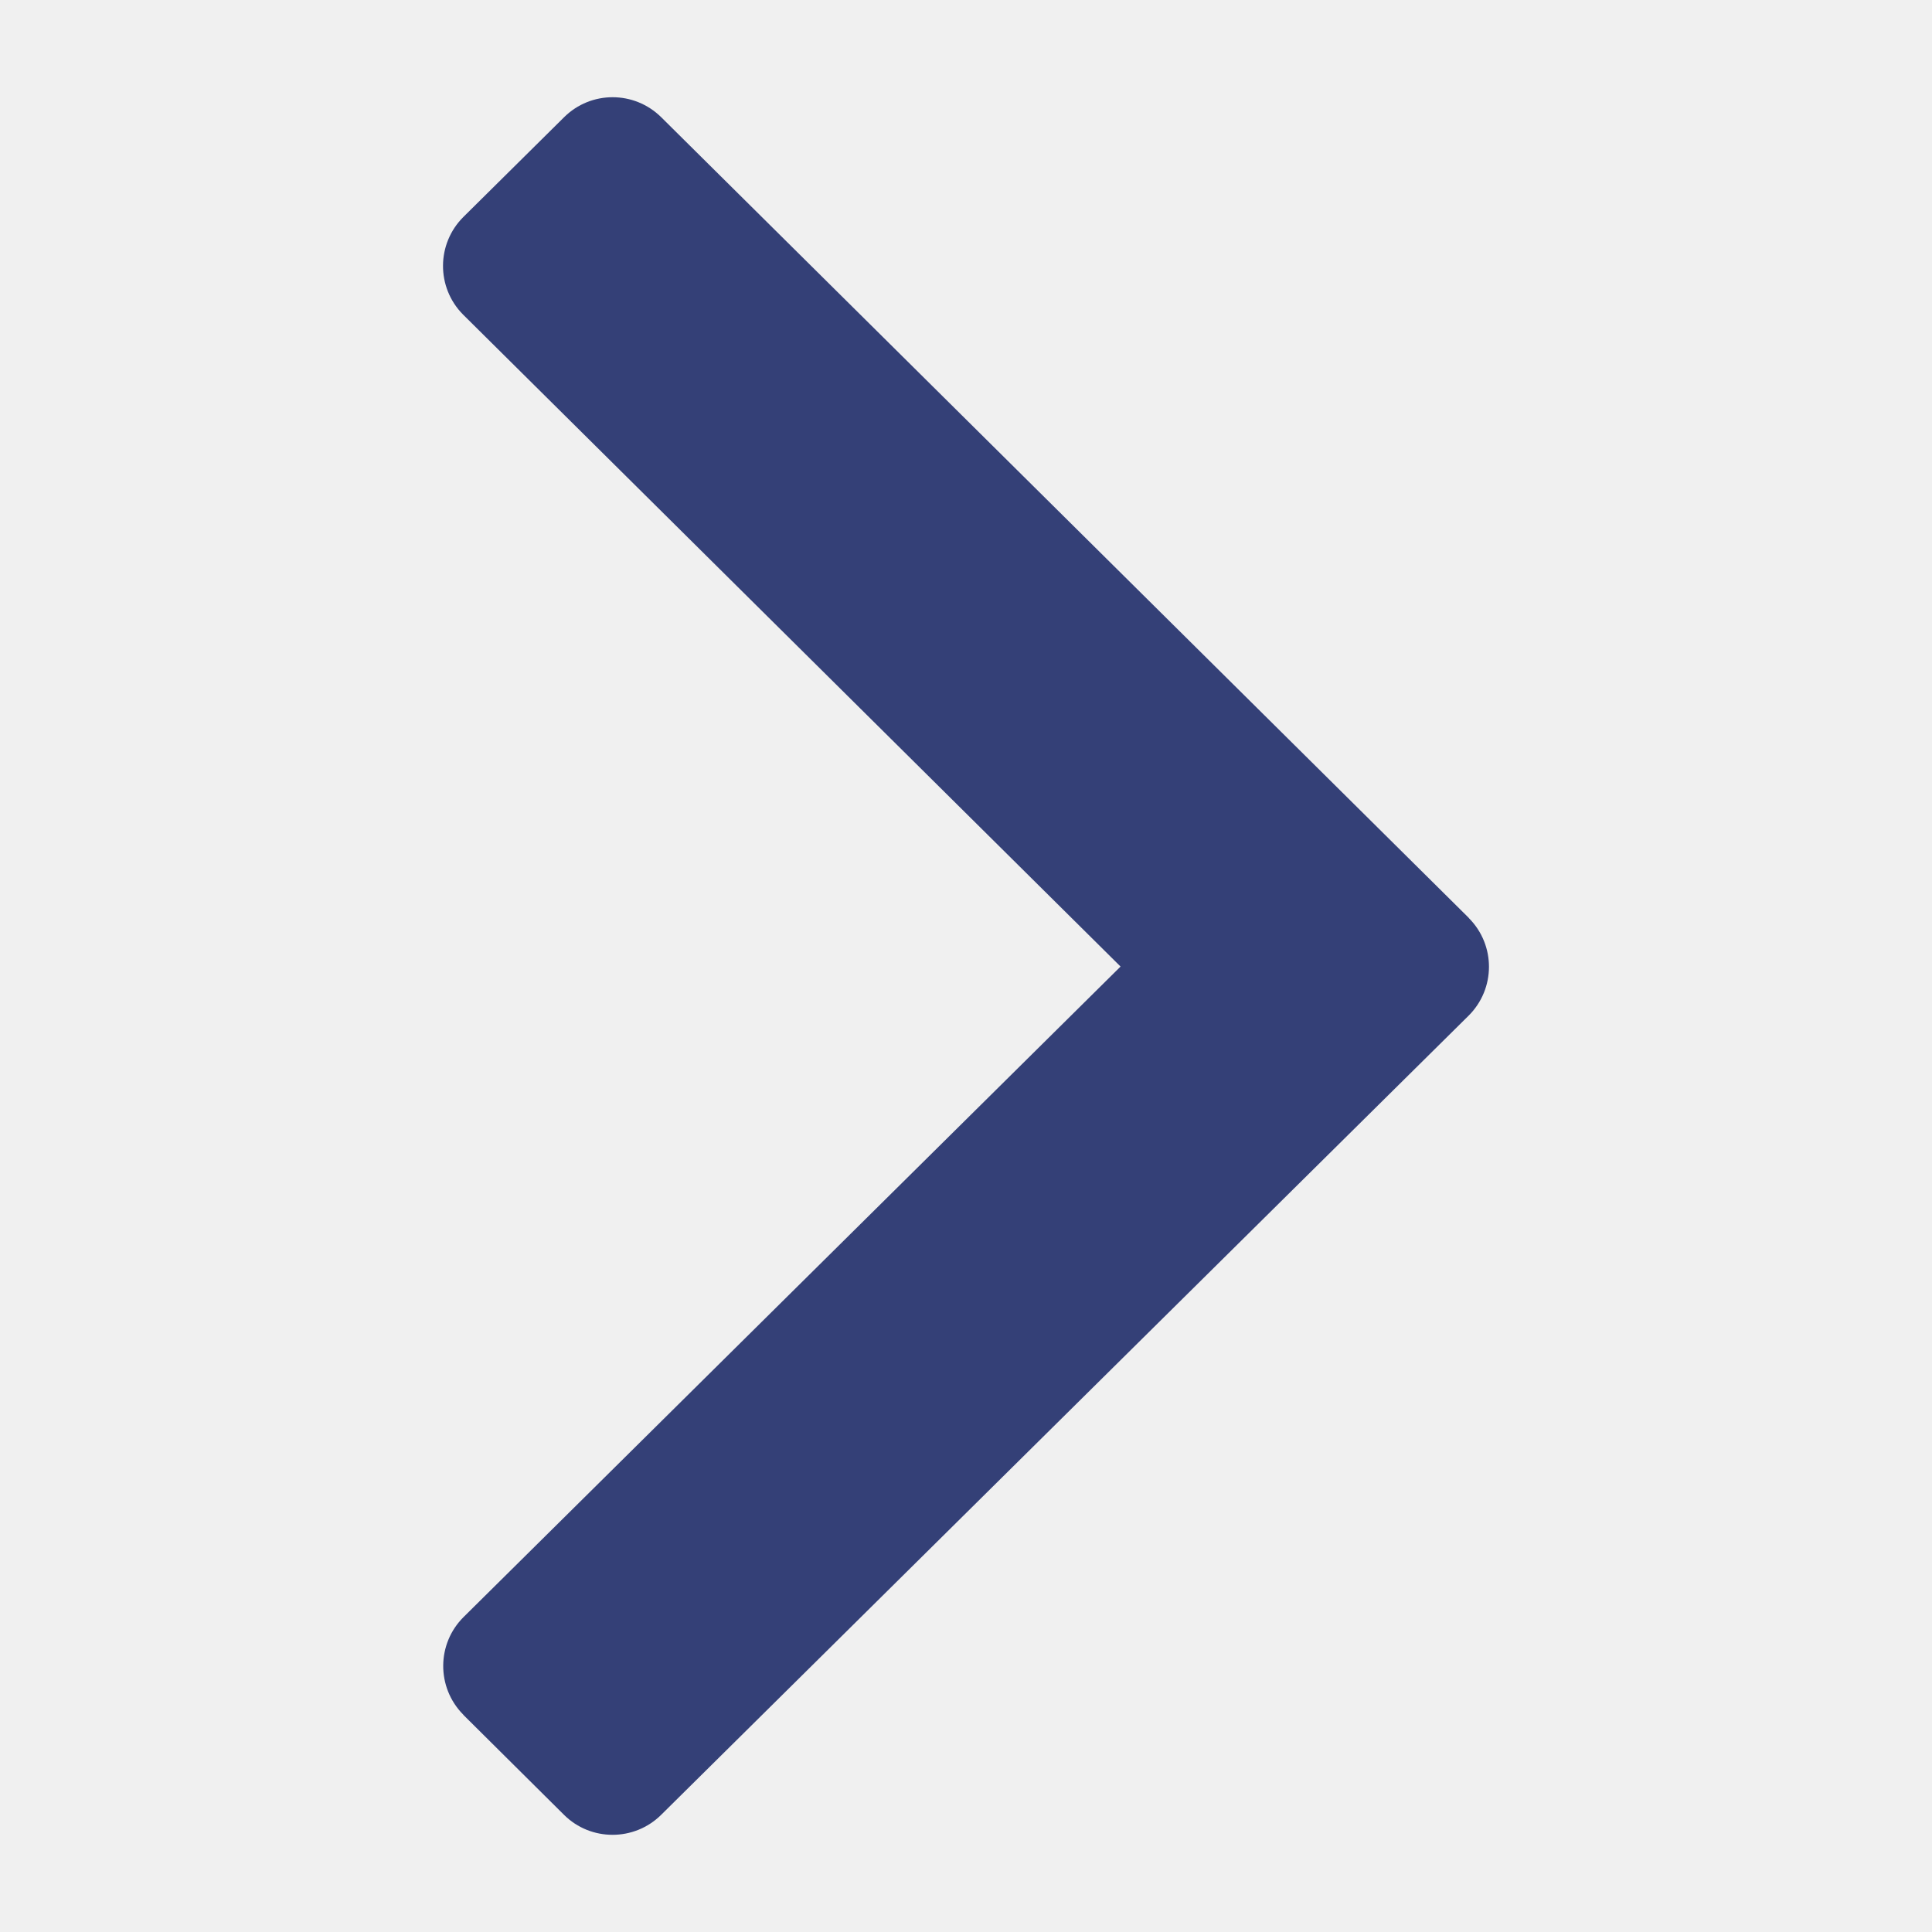
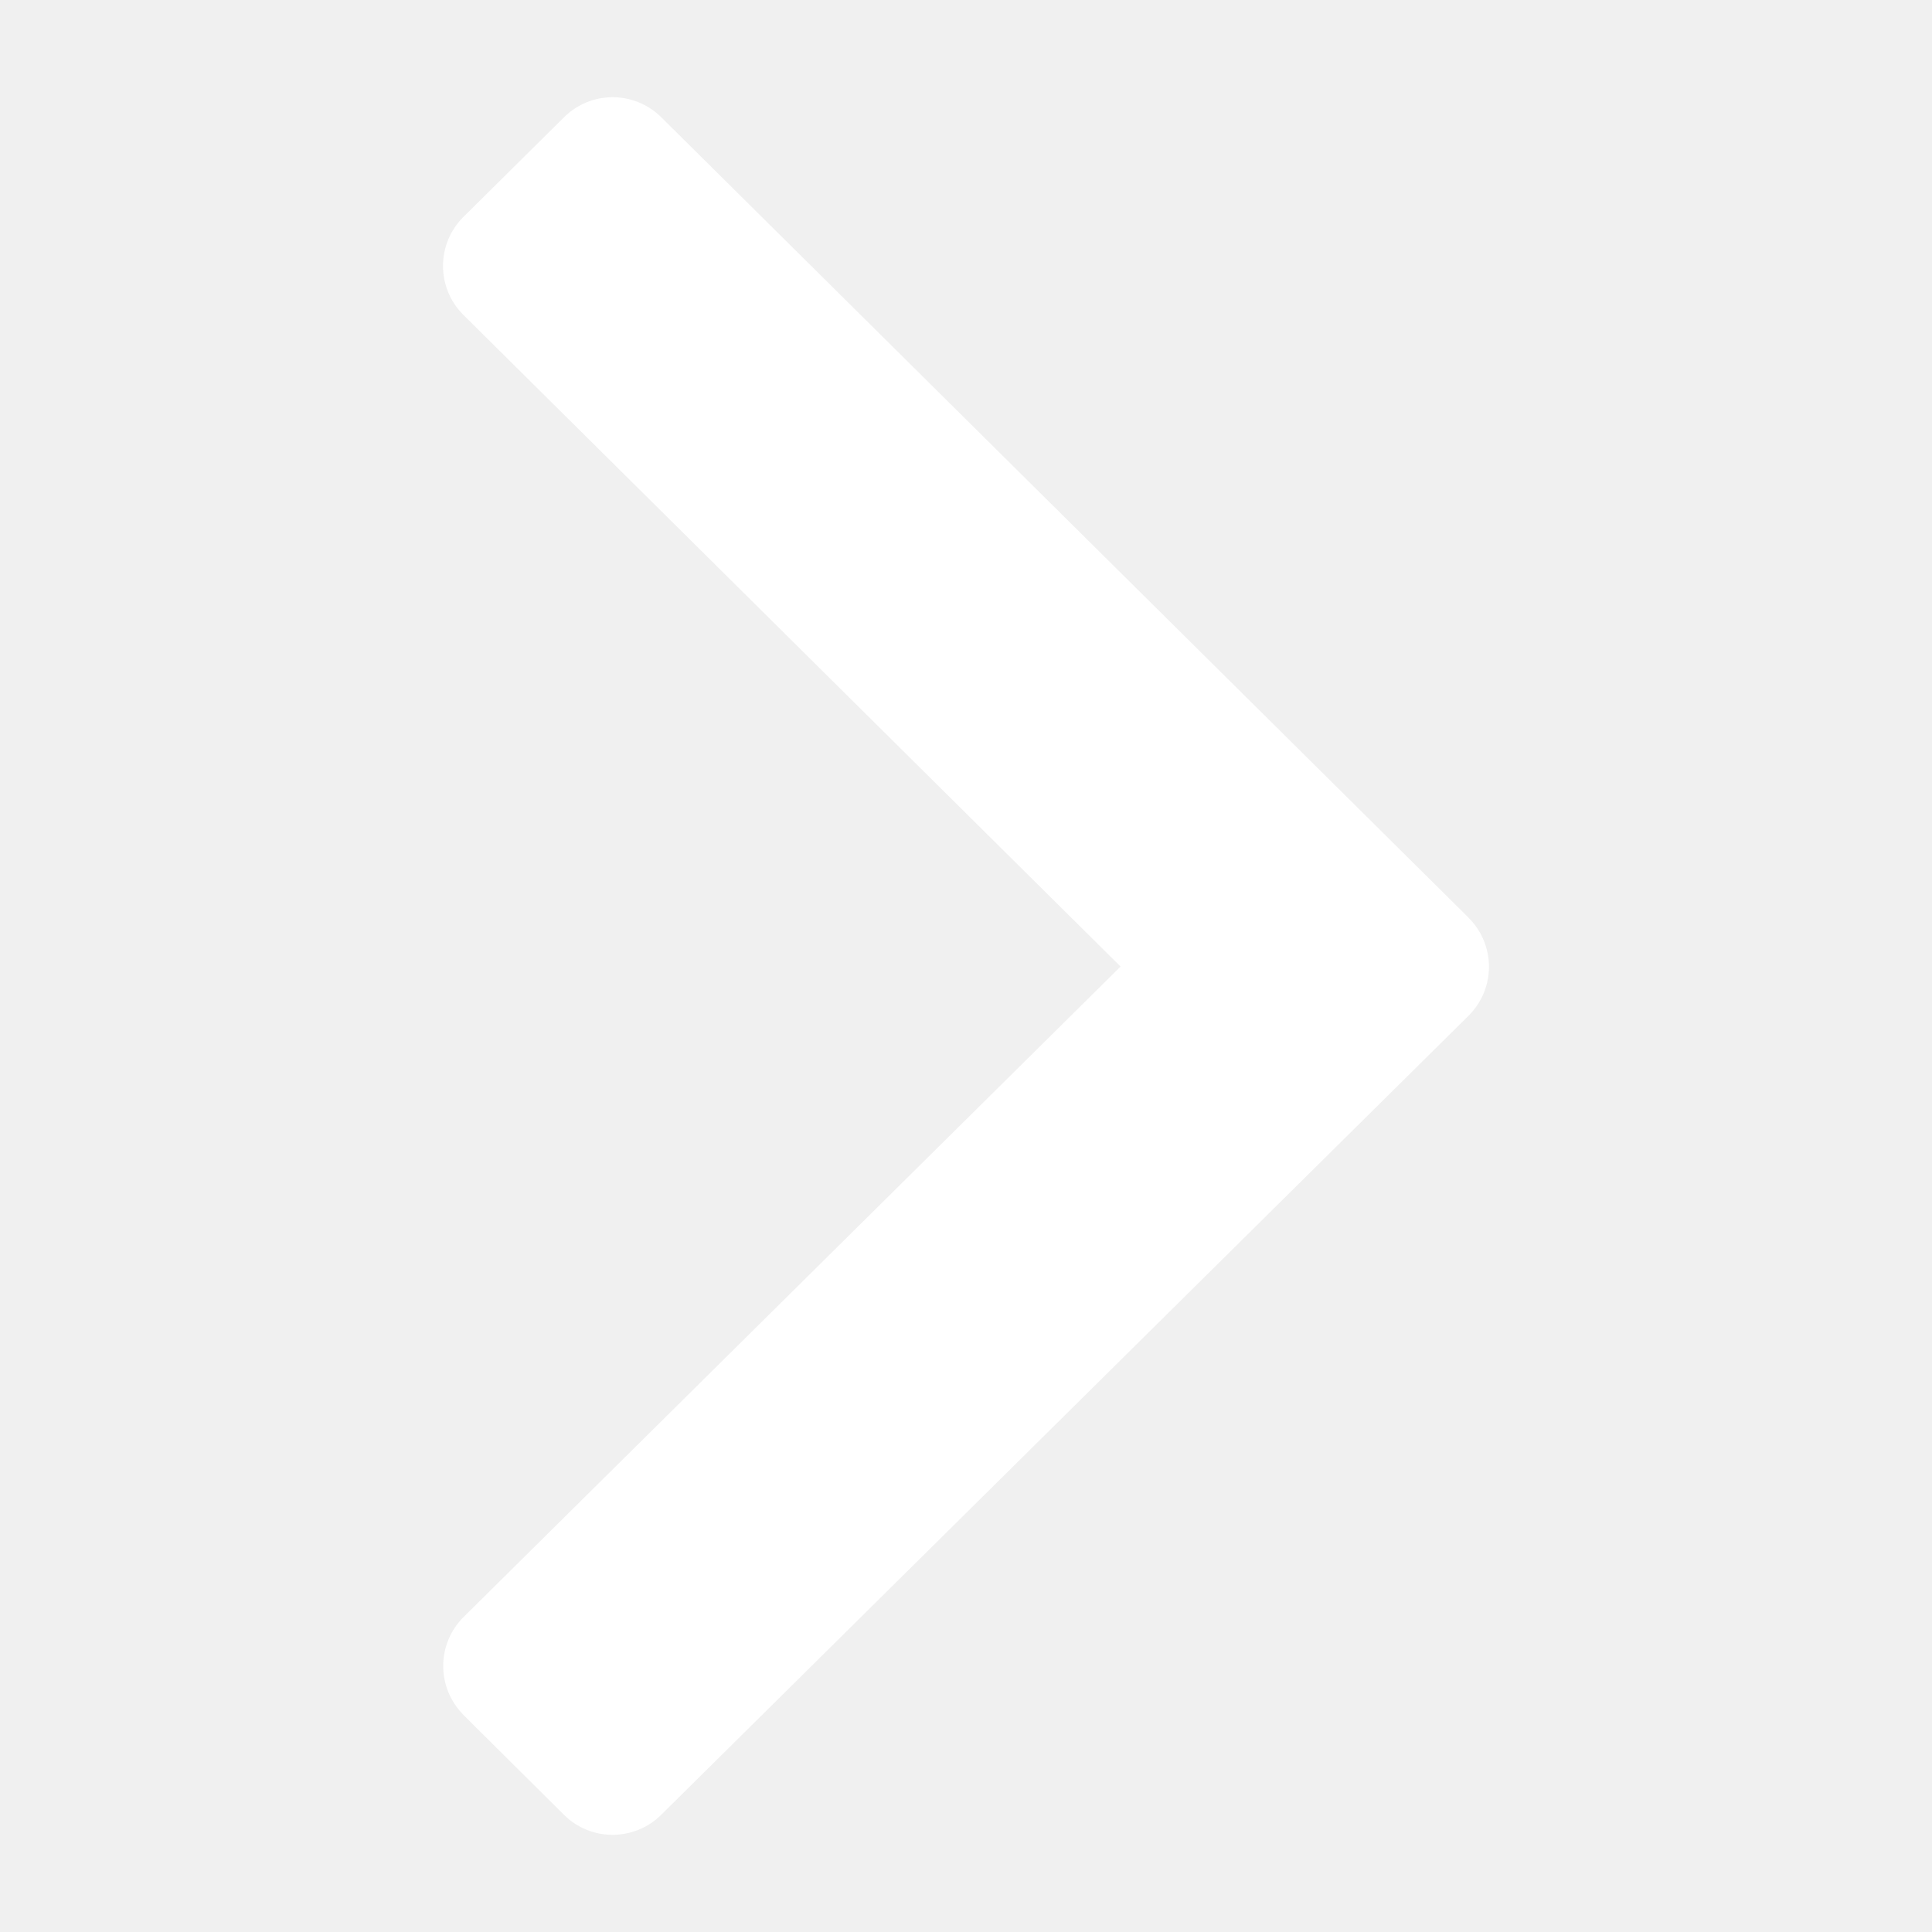
<svg xmlns="http://www.w3.org/2000/svg" width="15" height="15" viewBox="0 0 9 14">
  <g fill="none" fill-rule="evenodd">
-     <g fill="#344077">
+     <g fill="#fff">
      <g>
        <g>
          <path d="M11.927.358l.724.729c.193.194.193.509 0 .704l-5.79 5.85c-.195.197-.511.198-.707.004l-.004-.003-5.8-5.85c-.194-.196-.194-.51 0-.705l.722-.729c.195-.196.511-.197.707-.003l.003.003L6.504 5.12 11.217.36c.194-.196.51-.198.707-.004l.003.003z" transform="translate(-554 -1512) translate(461 1504) matrix(0 1 1 0 93.5 8.5)" />
        </g>
      </g>
    </g>
  </g>
</svg>
